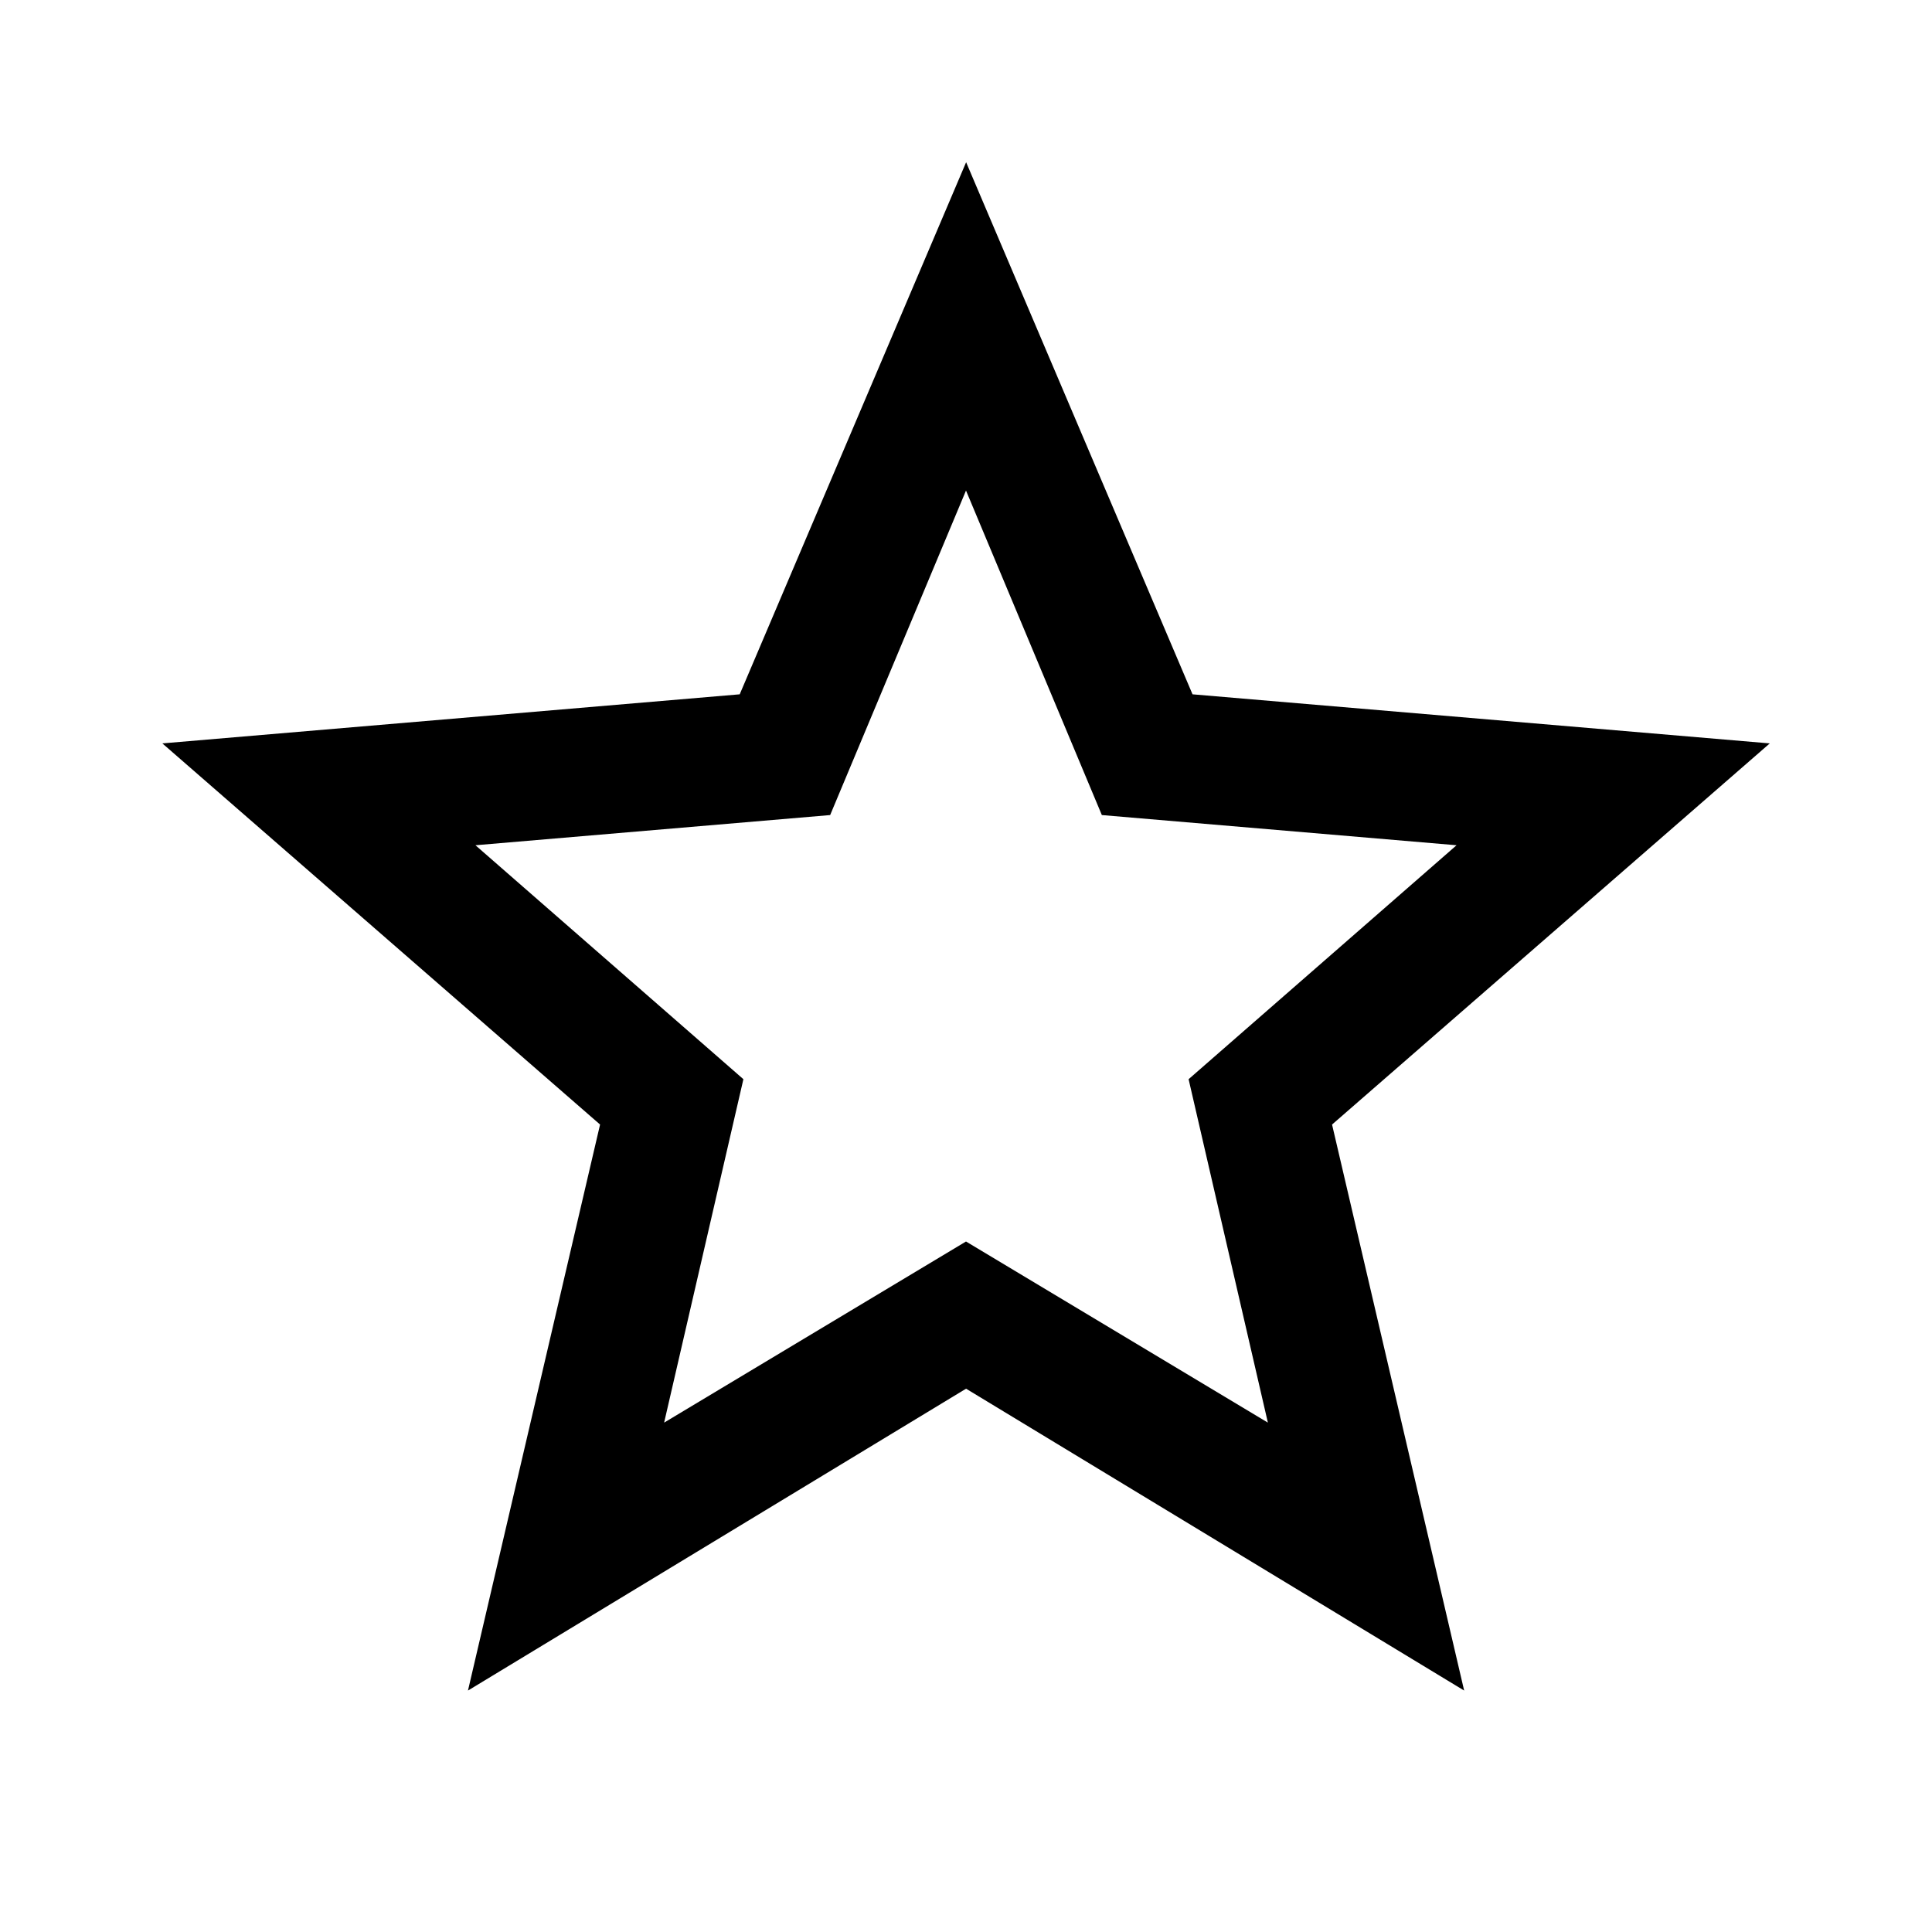
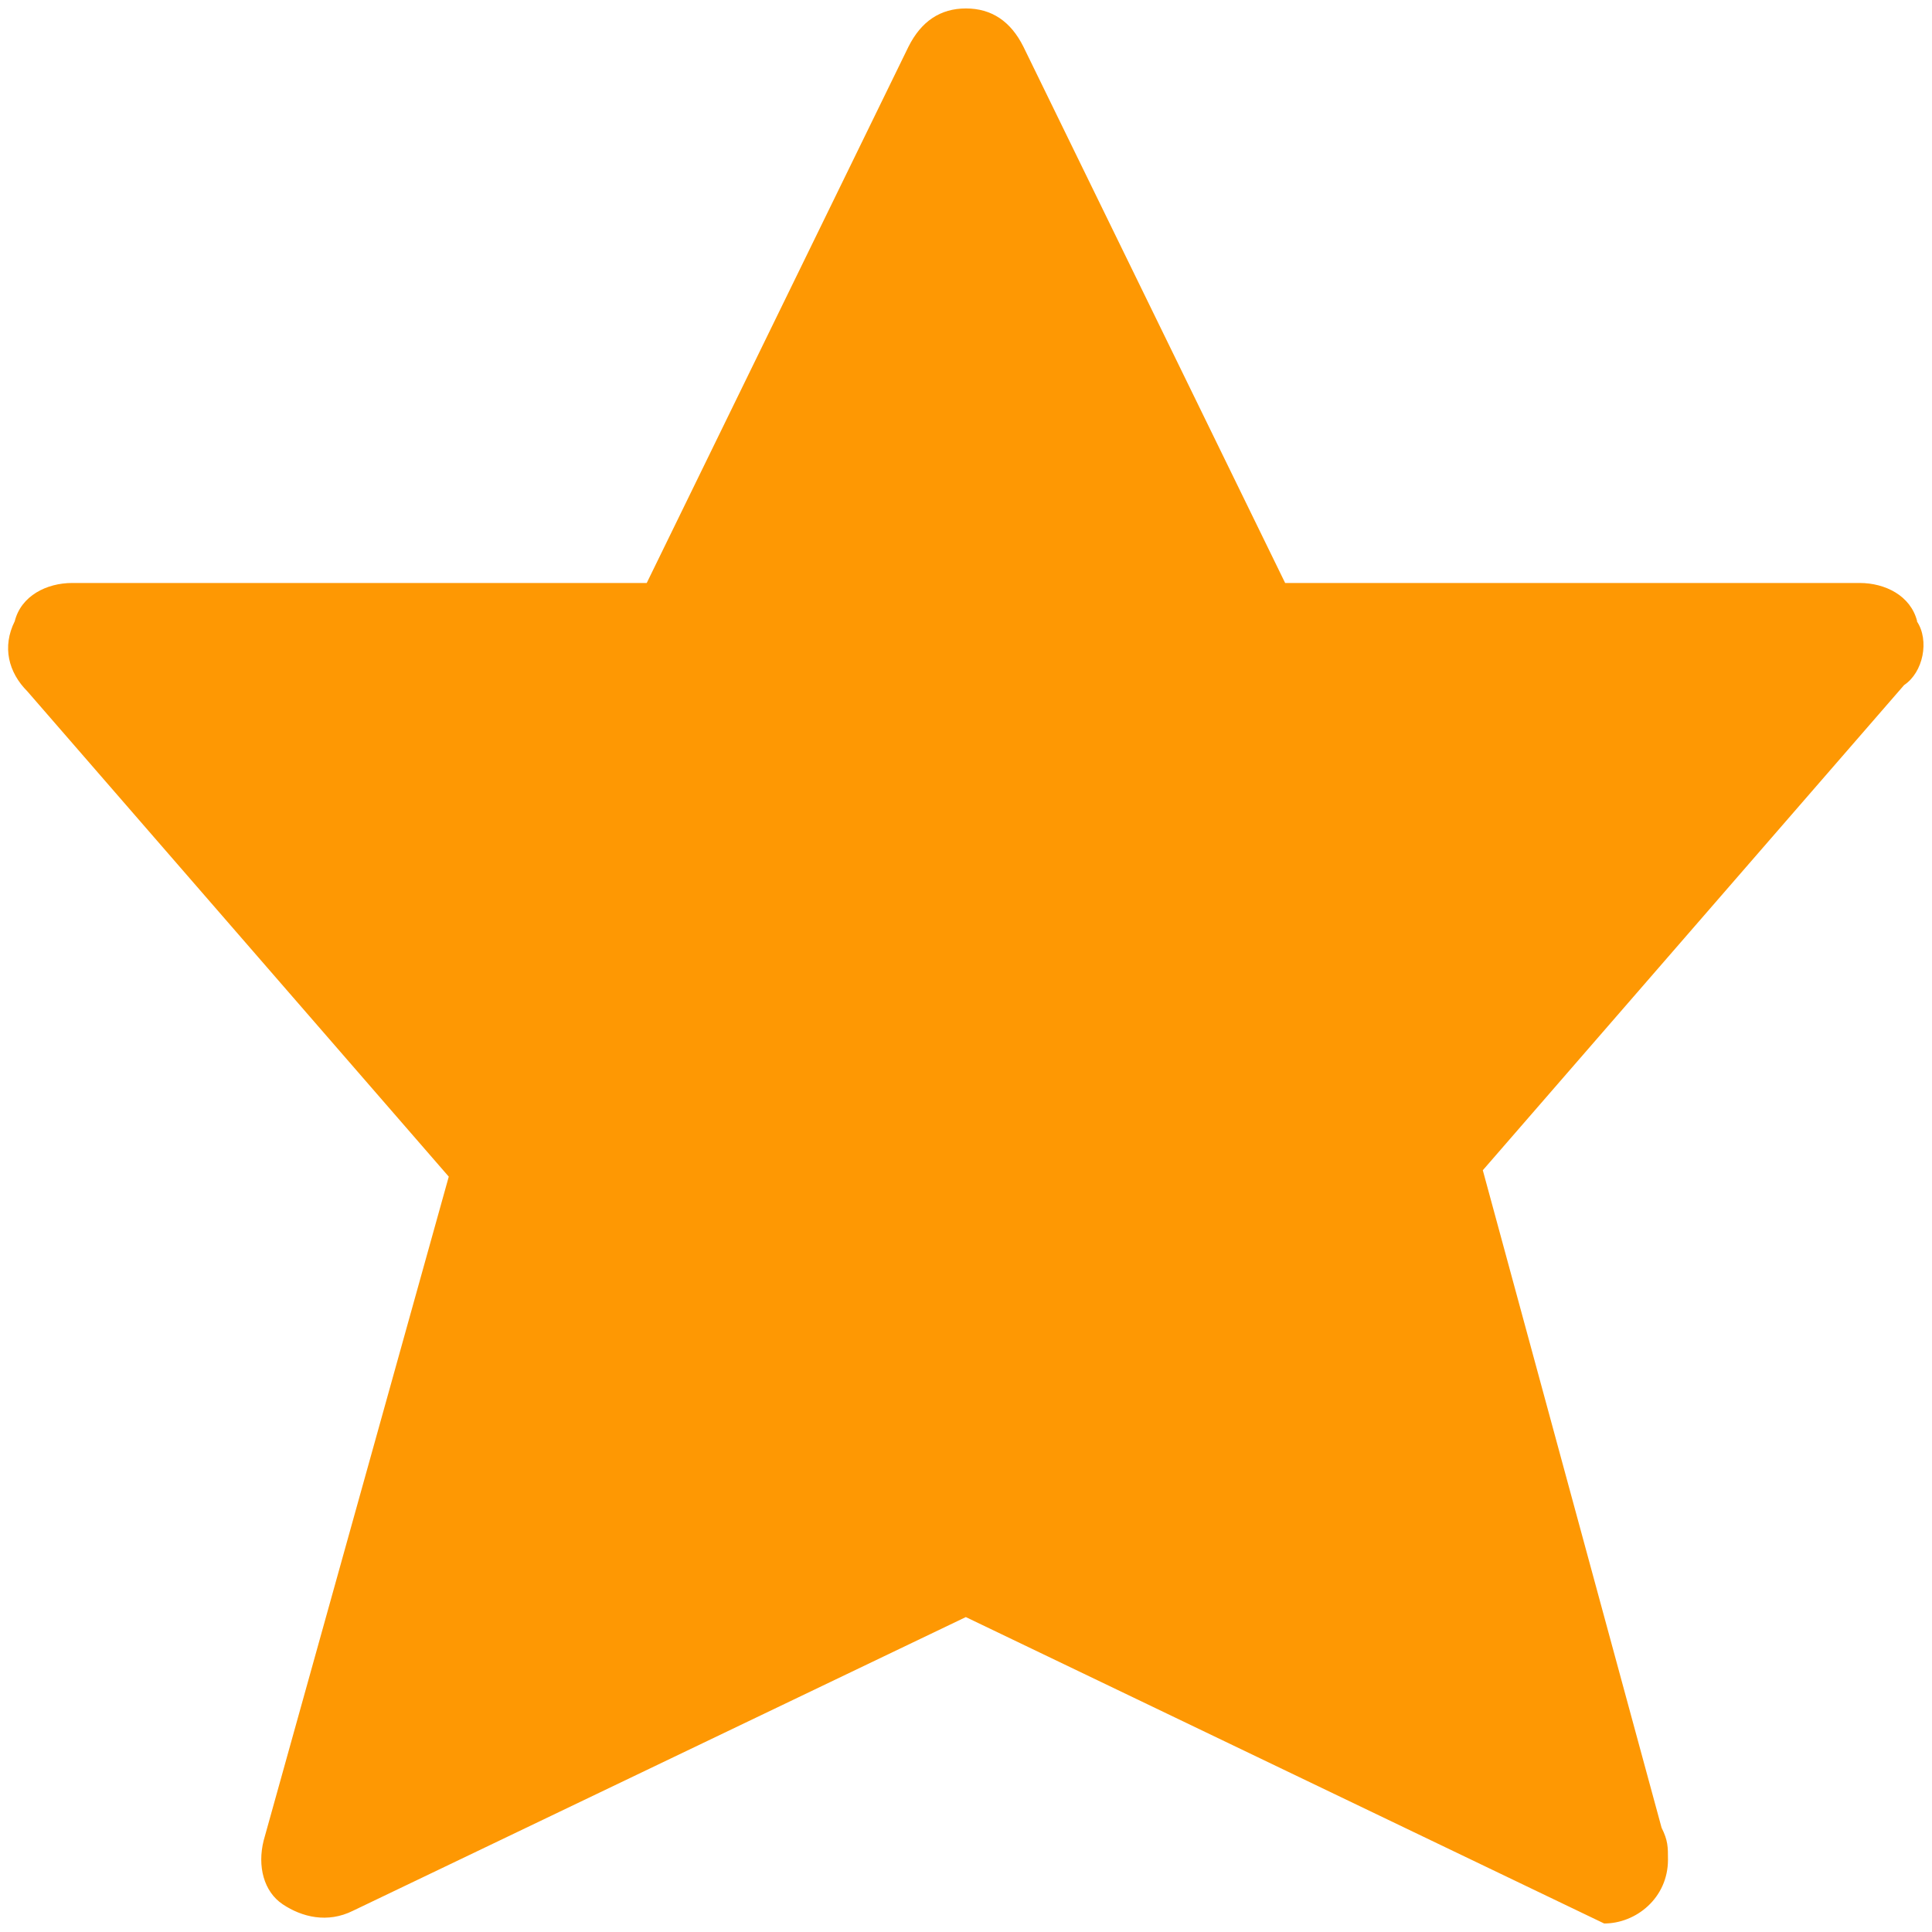
- <svg xmlns="http://www.w3.org/2000/svg" version="1.1" width="32" height="32" viewBox="0 0 32 32">
-   <path d="M16 20.563l5 3-1.313-5.688 4.438-3.875-5.875-0.5-2.25-5.375-2.25 5.375-5.875 0.5 4.438 3.875-1.313 5.688zM29.313 12.313l-7.25 6.313 2.188 9.375-8.25-5-8.25 5 2.188-9.375-7.25-6.313 9.563-0.813 3.75-8.813 3.75 8.813z" />
+ <svg xmlns="http://www.w3.org/2000/svg" enable-background="new 0 0 32 32" version="1.1" viewBox="0 0 32 32" xml:space="preserve">
+   <g id="Favorite">
+     <path d="m31.754 10.29c-0.106-0.423-0.529-0.634-0.952-0.634h-9.516l-4.335-8.882c-0.211-0.423-0.529-0.634-0.952-0.634s-0.74 0.211-0.952 0.634l-4.335 8.882h-9.516c-0.423 0-0.846 0.211-0.952 0.634-0.211 0.423-0.106 0.846 0.211 1.163l6.978 8.036-3.066 10.996c-0.106 0.423 0 0.846 0.317 1.057 0.317 0.211 0.74 0.317 1.163 0.106l10.15-4.864 10.573 5.075c-0.025-1.426 0 0 0 0 0.529 0 1.057-0.423 1.057-1.057 0-0.211 0-0.317-0.106-0.529l-2.961-10.89 6.978-8.036c0.317-0.211 0.423-0.74 0.211-1.057z" fill="#fe9803" style="stroke-width:1.057" />
+   </g>
</svg>
